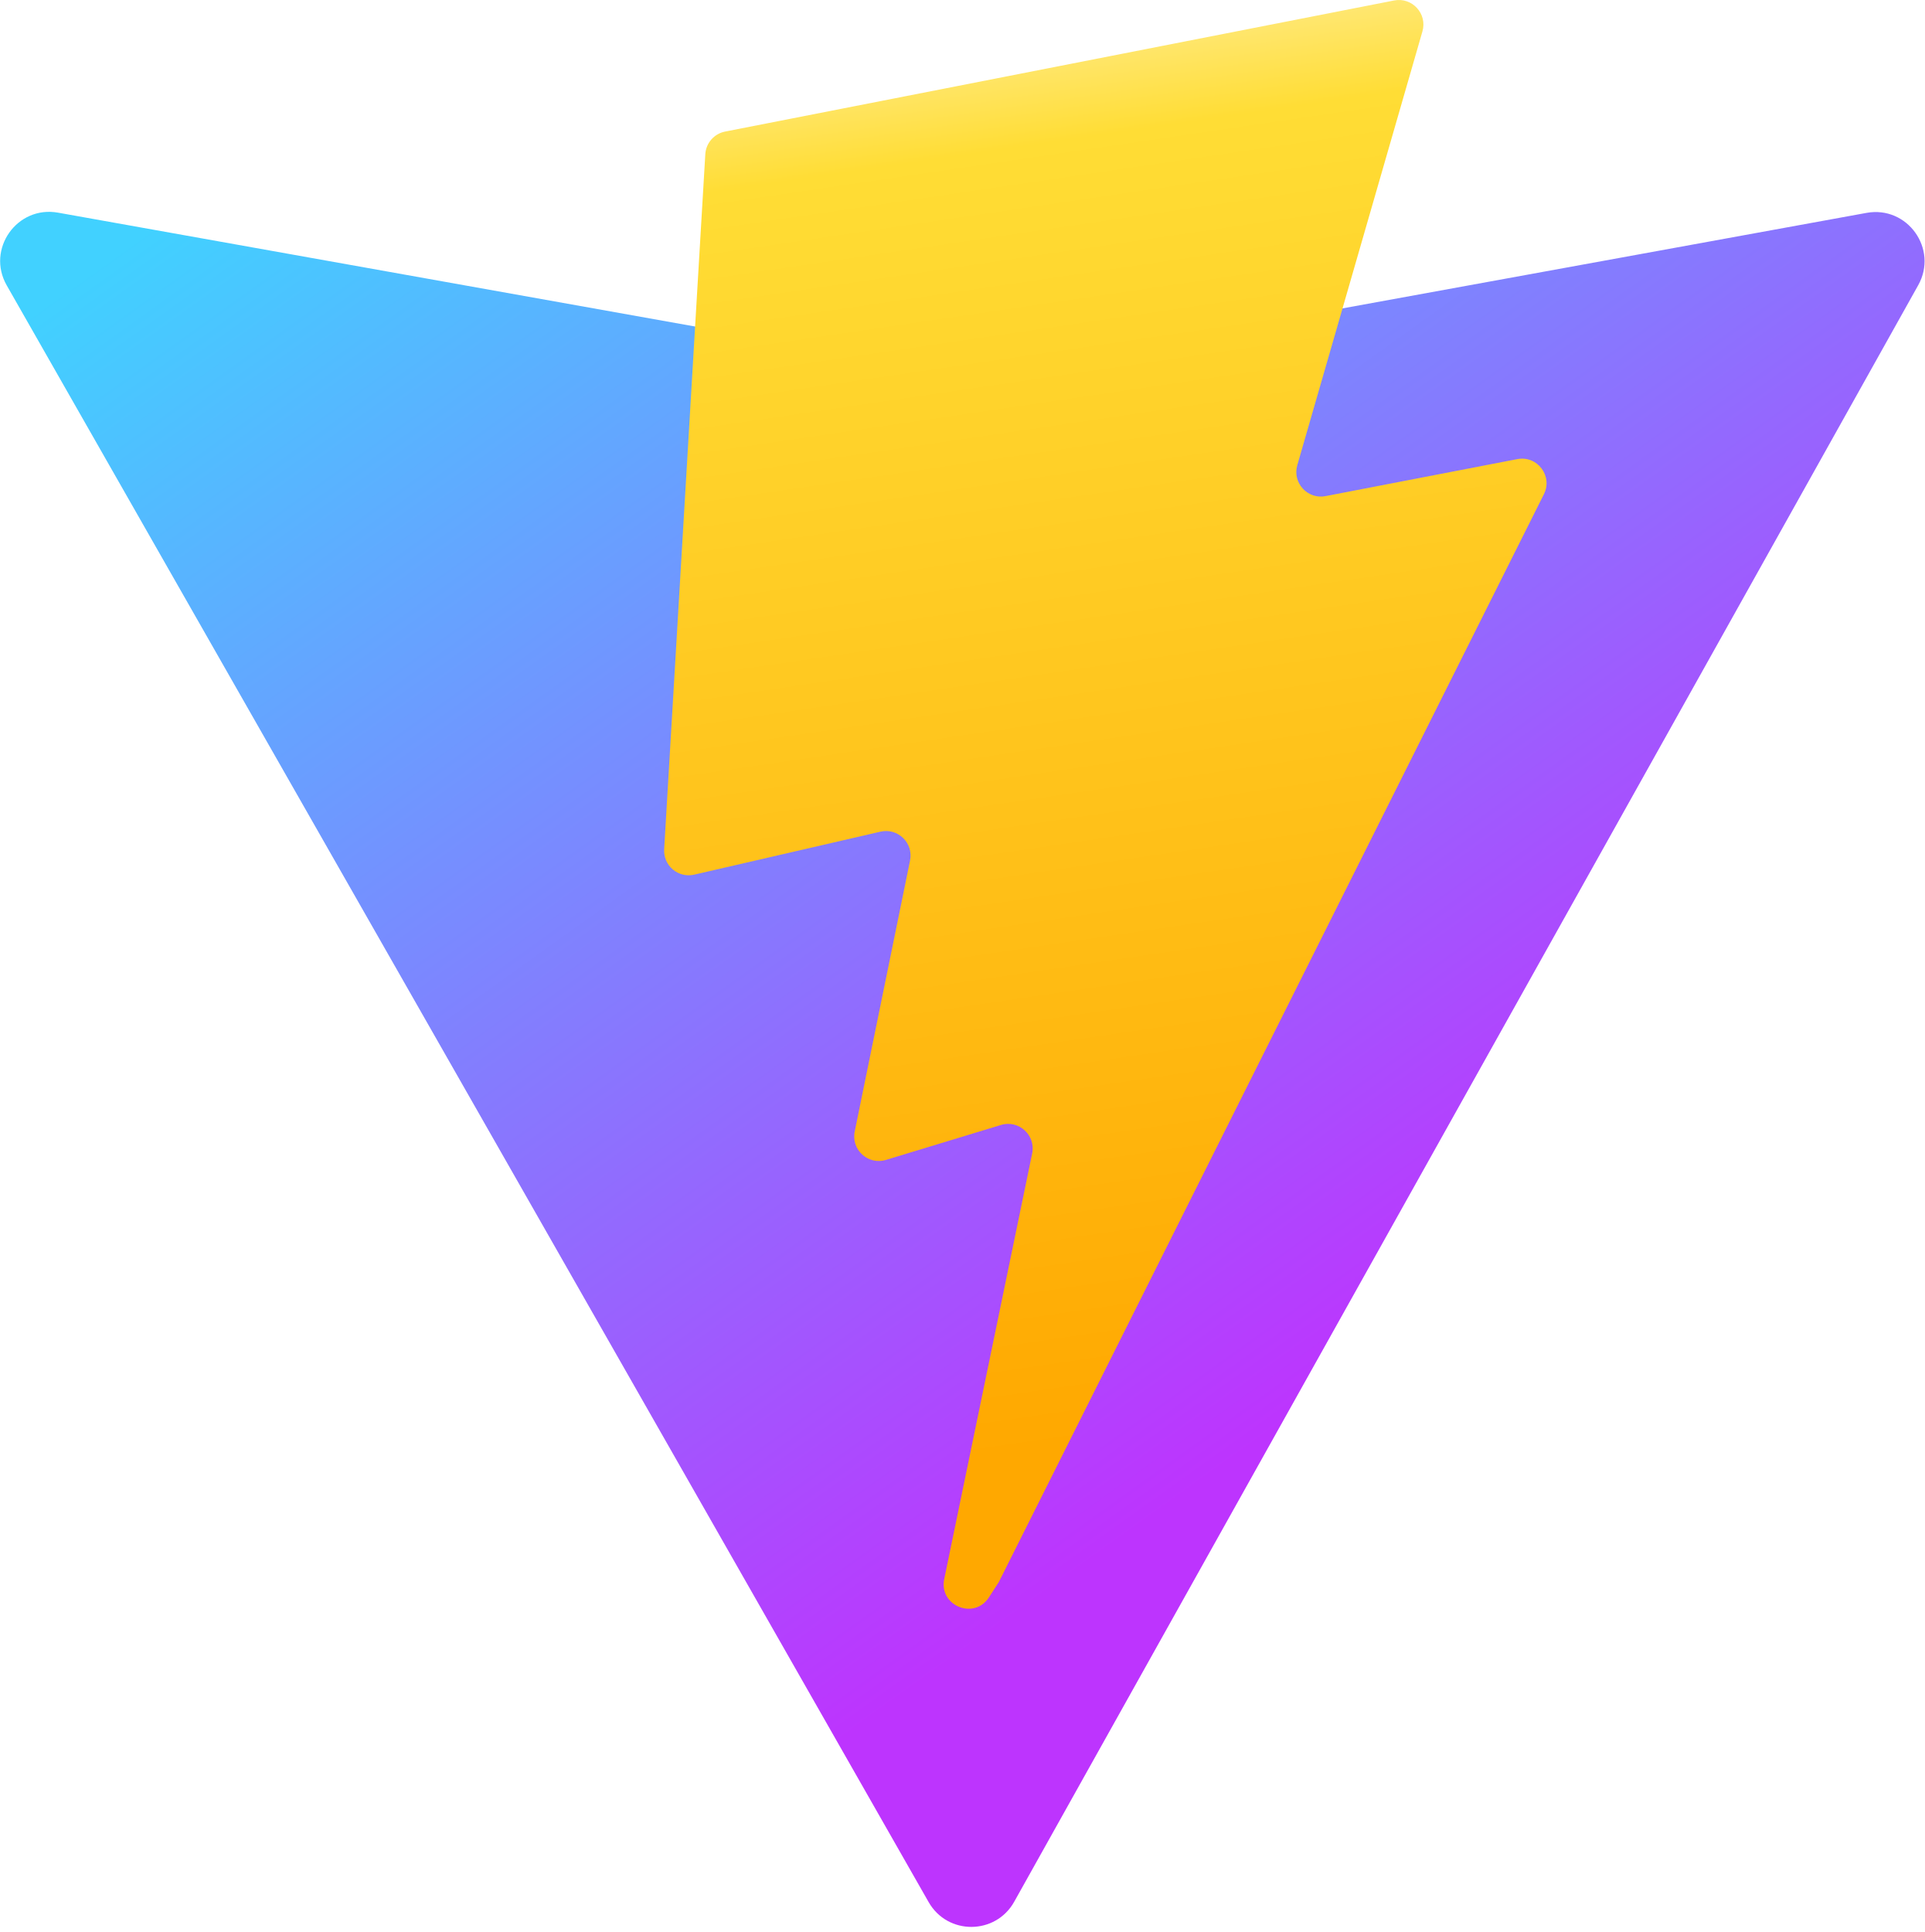
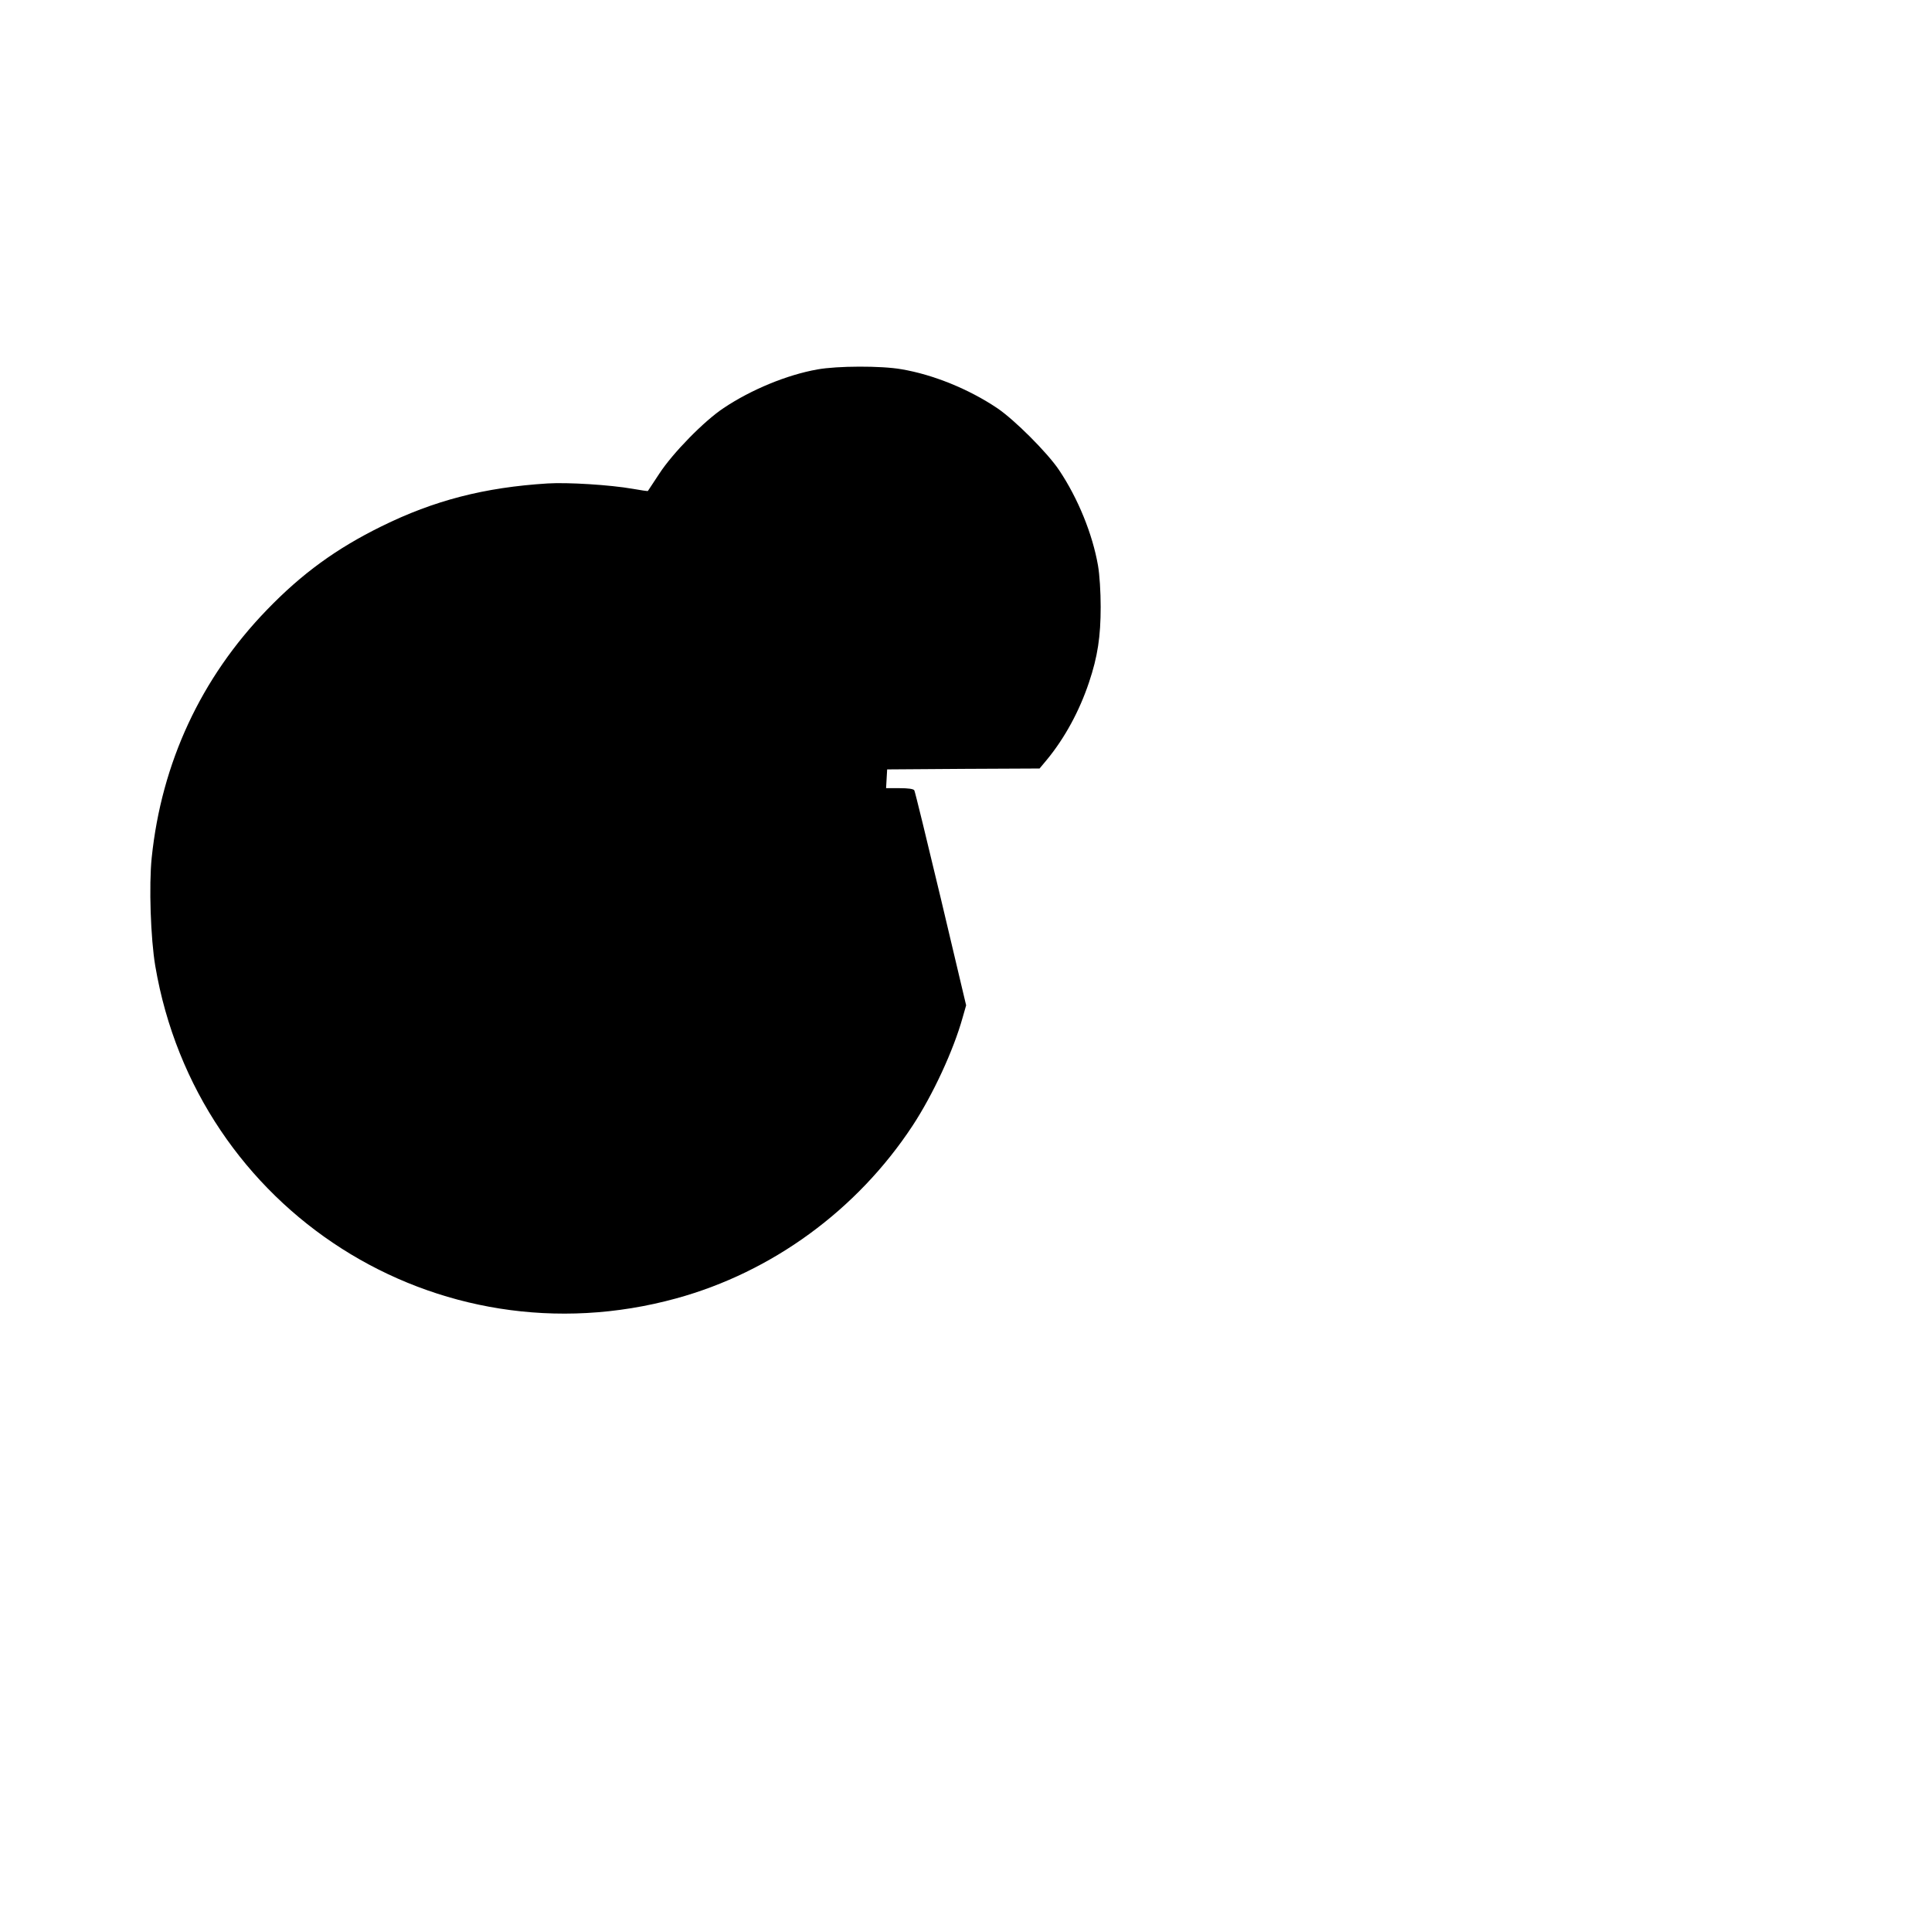
- <svg xmlns="http://www.w3.org/2000/svg" aria-hidden="true" role="img" class="iconify iconify--logos" width="31.88" height="32" preserveAspectRatio="xMidYMid meet" viewBox="0 0 256 257">
-   <defs>
-     <linearGradient id="IconifyId1813088fe1fbc01fb466" x1="-.828%" x2="57.636%" y1="7.652%" y2="78.411%">
-       <stop offset="0%" stop-color="#41D1FF" />
-       <stop offset="100%" stop-color="#BD34FE" />
-     </linearGradient>
-     <linearGradient id="IconifyId1813088fe1fbc01fb467" x1="43.376%" x2="50.316%" y1="2.242%" y2="89.03%">
-       <stop offset="0%" stop-color="#FFEA83" />
-       <stop offset="8.333%" stop-color="#FFDD35" />
-       <stop offset="100%" stop-color="#FFA800" />
-     </linearGradient>
-   </defs>
-   <path fill="url(#IconifyId1813088fe1fbc01fb466)" d="M255.153 37.938L134.897 252.976c-2.483 4.44-8.862 4.466-11.382.048L.875 37.958c-2.746-4.814 1.371-10.646 6.827-9.67l120.385 21.517a6.537 6.537 0 0 0 2.322-.004l117.867-21.483c5.438-.991 9.574 4.796 6.877 9.62Z" />
-   <path fill="url(#IconifyId1813088fe1fbc01fb467)" d="M185.432.063L96.44 17.501a3.268 3.268 0 0 0-2.634 3.014l-5.474 92.456a3.268 3.268 0 0 0 3.997 3.378l24.777-5.718c2.318-.535 4.413 1.507 3.936 3.838l-7.361 36.047c-.495 2.426 1.782 4.5 4.151 3.78l15.304-4.649c2.372-.72 4.652 1.36 4.15 3.788l-11.698 56.621c-.732 3.542 3.979 5.473 5.943 2.437l1.313-2.028l72.516-144.72c1.215-2.423-.88-5.186-3.54-4.672l-25.505 4.922c-2.396.462-4.435-1.77-3.759-4.114l16.646-57.705c.677-2.35-1.37-4.583-3.769-4.113Z" />
+ <svg xmlns="http://www.w3.org/2000/svg" version="1.0" width="1080pt" height="1081pt" viewBox="0 0 1080 1081" preserveAspectRatio="xMidYMid meet">
+   <g transform="translate(0,1081) scale(0.1,-0.1)" fill="#000000" stroke="none">
+     <path d="M4575 8743 c-170 -30 -371 -113 -525 -216 -109 -72 -285 -252 -360 -367 -34 -52 -63 -96 -64 -97 -1 -2 -39 4 -85 12 -125 22 -364 37 -476 30 -354 -22 -636 -95 -930 -240 -252 -124 -445 -264 -641 -467 -369 -381 -590 -856 -645 -1387 -16 -156 -6 -452 20 -606 233 -1369 1577 -2227 2915 -1860 537 147 1013 495 1323 966 115 175 229 422 280 604 l20 70 -141 595 c-78 327 -145 601 -149 608 -5 8 -34 12 -83 12 l-75 0 3 53 3 52 427 3 426 2 40 48 c100 121 183 273 237 435 48 143 65 255 65 422 0 83 -6 179 -15 231 -31 177 -112 376 -218 534 -64 96 -251 283 -347 347 -158 106 -357 187 -535 217 -113 20 -359 19 -470 -1z" />
+   </g>
</svg>
